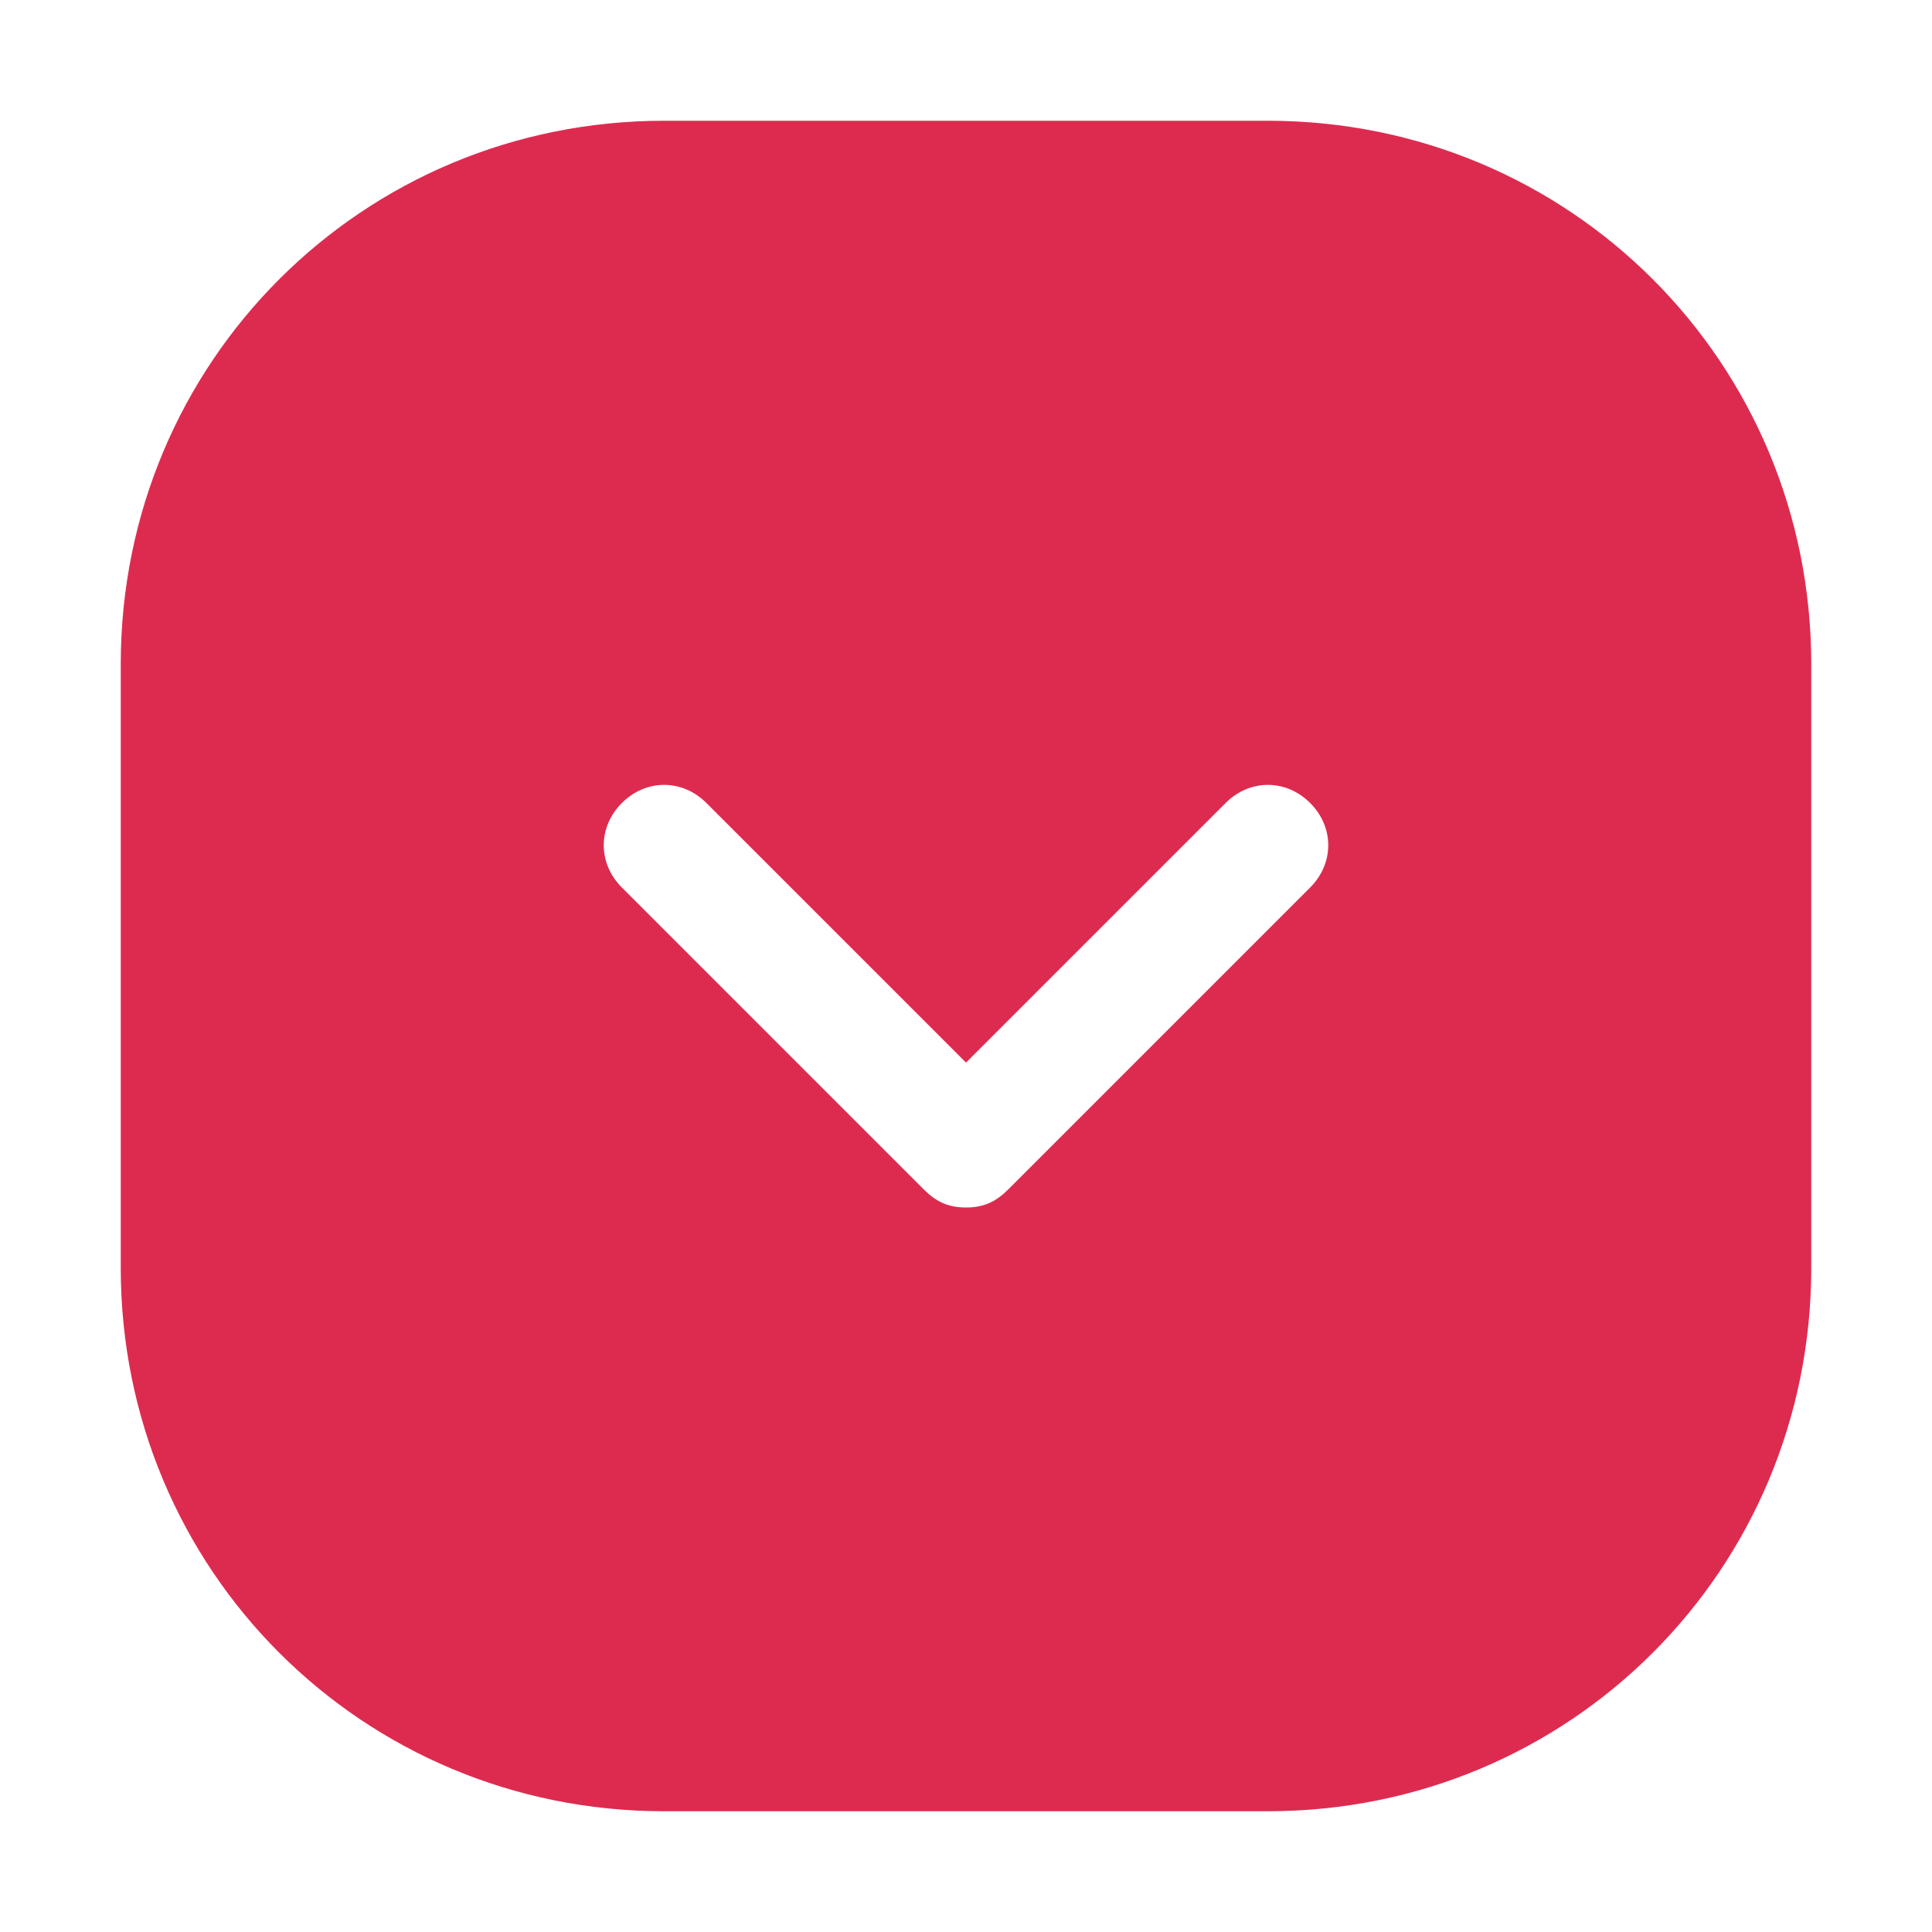
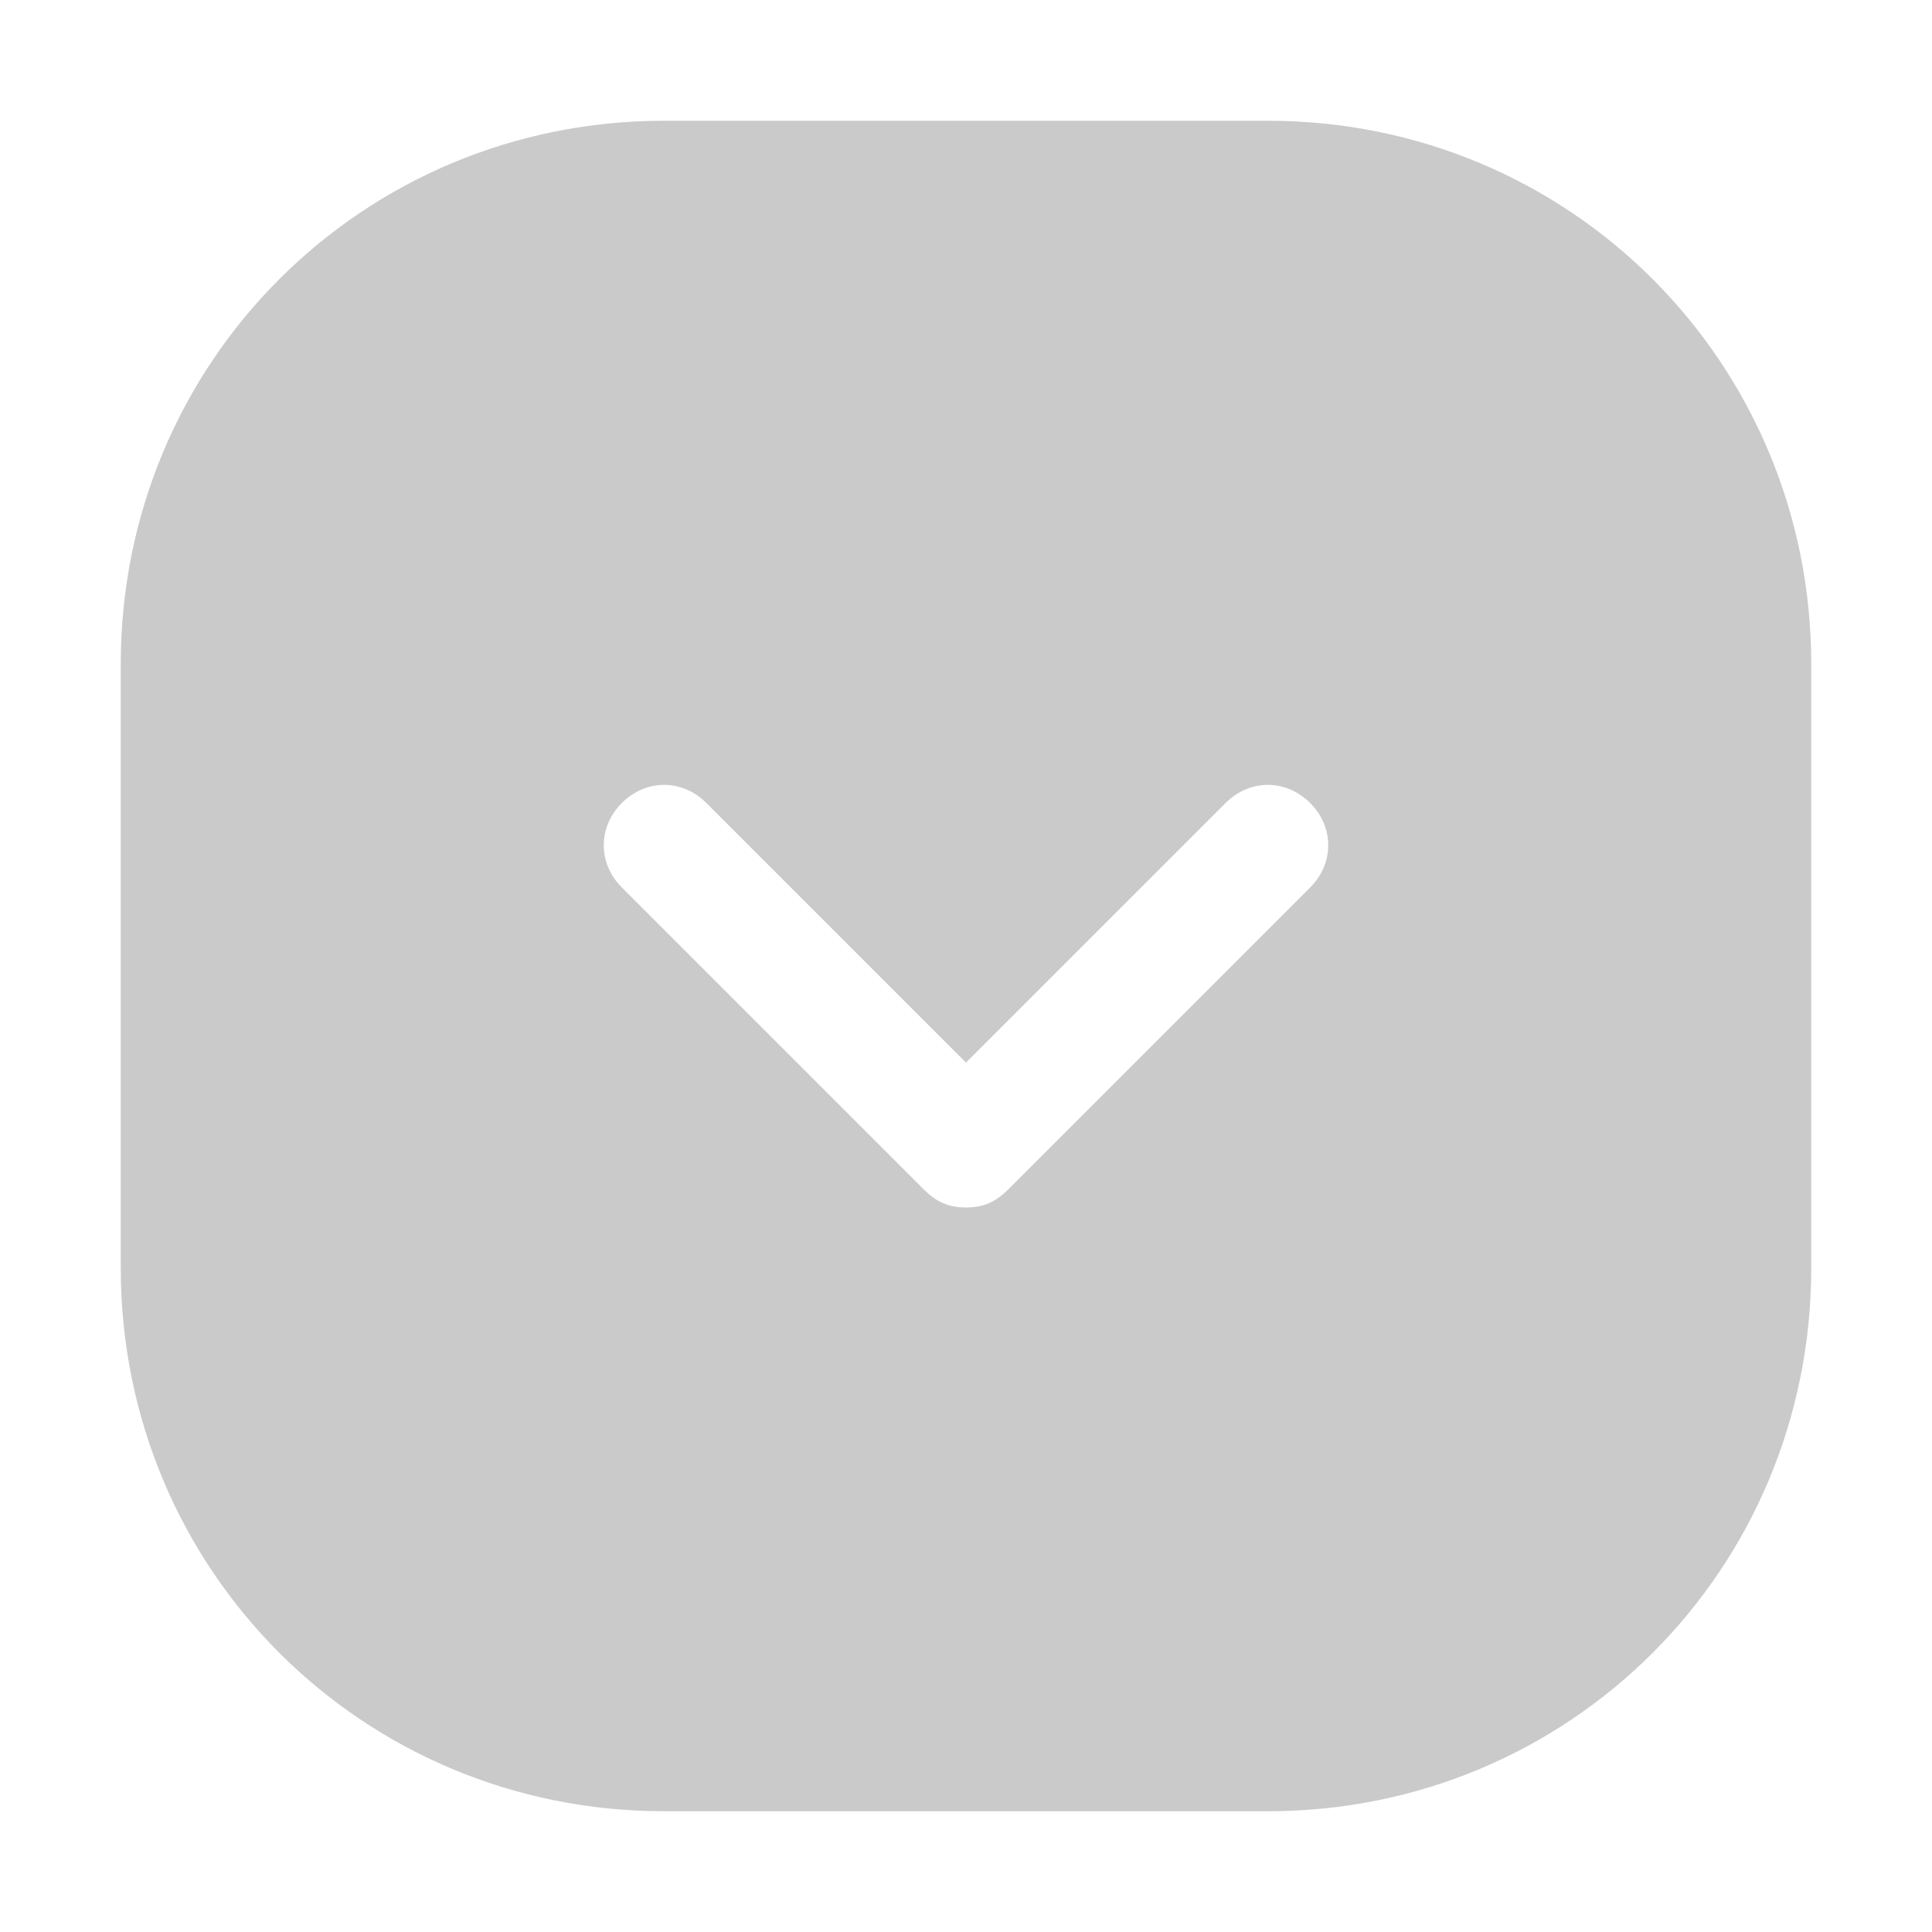
- <svg xmlns="http://www.w3.org/2000/svg" fill="#dd2b4f" height="40px" width="40px" version="1.1" id="Icons" viewBox="0 0 32 32" xml:space="preserve">
+ <svg xmlns="http://www.w3.org/2000/svg" fill="#CACACA" height="40px" width="40px" version="1.1" id="Icons" viewBox="0 0 32 32" xml:space="preserve">
  <path d="M21,2H11c-5,0-9,4-9,9v10c0,5,4,9,9,9h10c5,0,9-4,9-9V11C30,6,26,2,21,2z M21.7,14.7l-5,5C16.5,19.9,16.3,20,16,20  s-0.5-0.1-0.7-0.3l-5-5c-0.4-0.4-0.4-1,0-1.4s1-0.4,1.4,0l4.3,4.3l4.3-4.3c0.4-0.4,1-0.4,1.4,0S22.1,14.3,21.7,14.7z" />
</svg>
